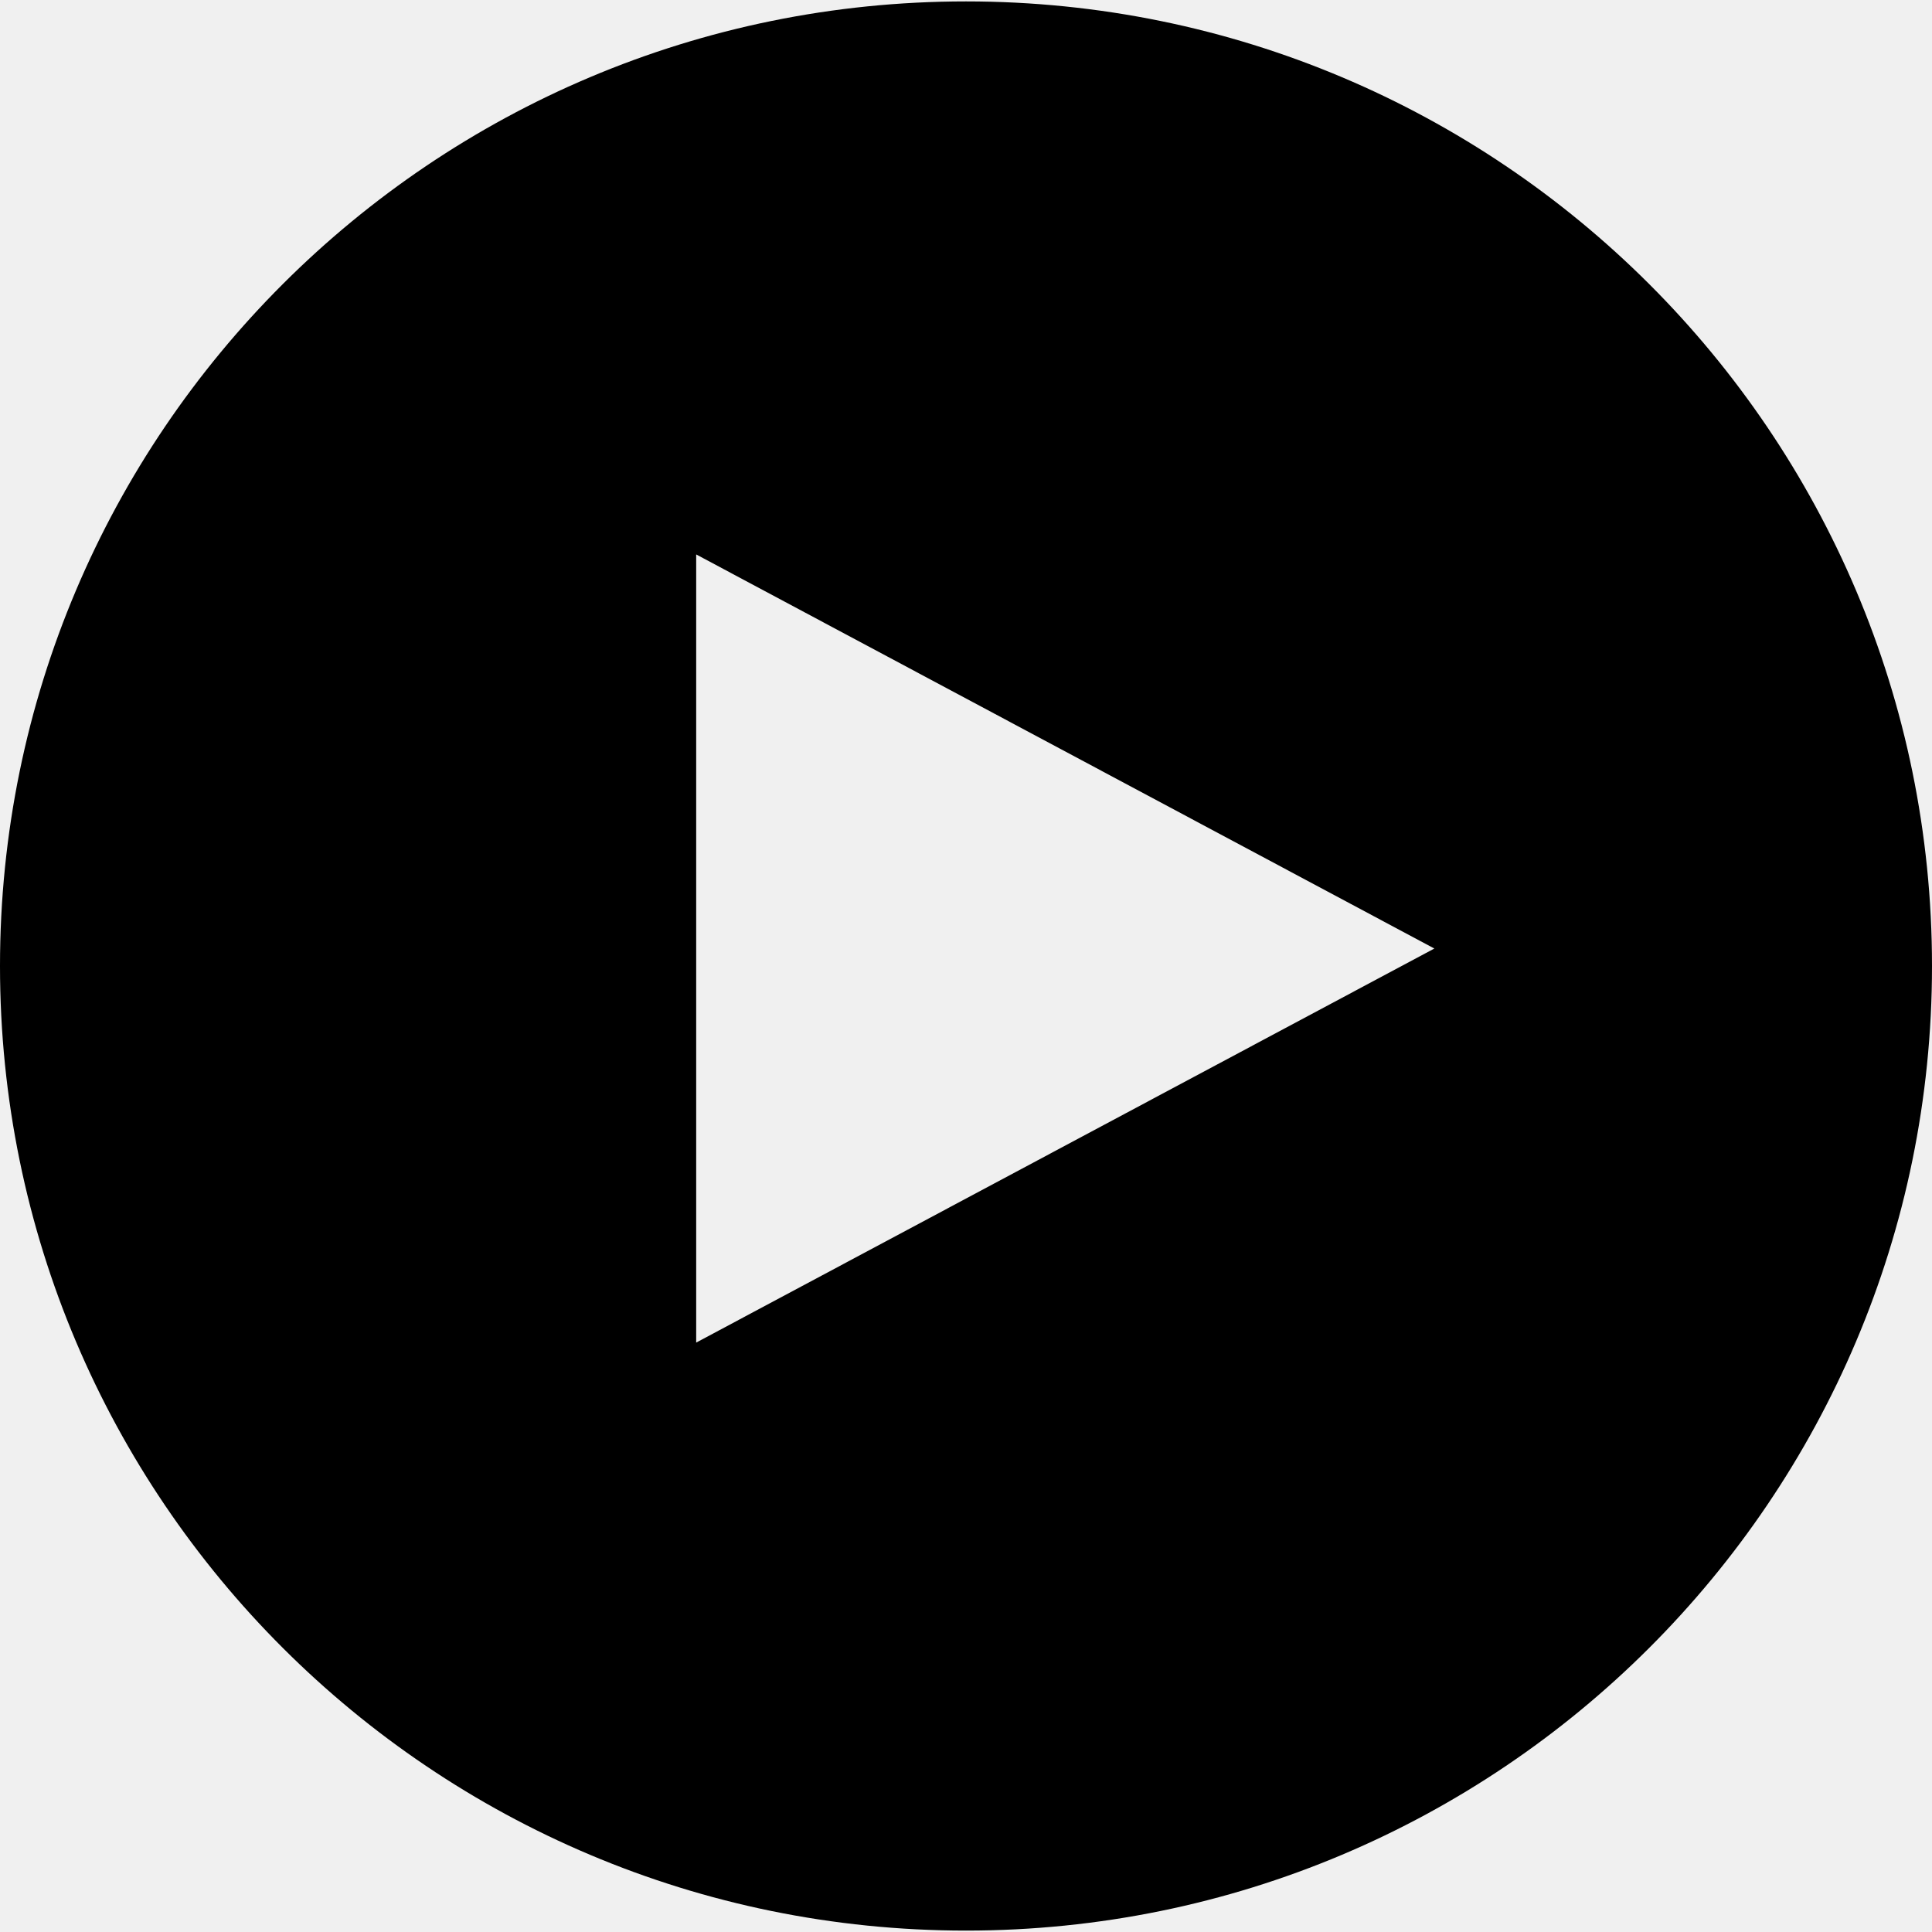
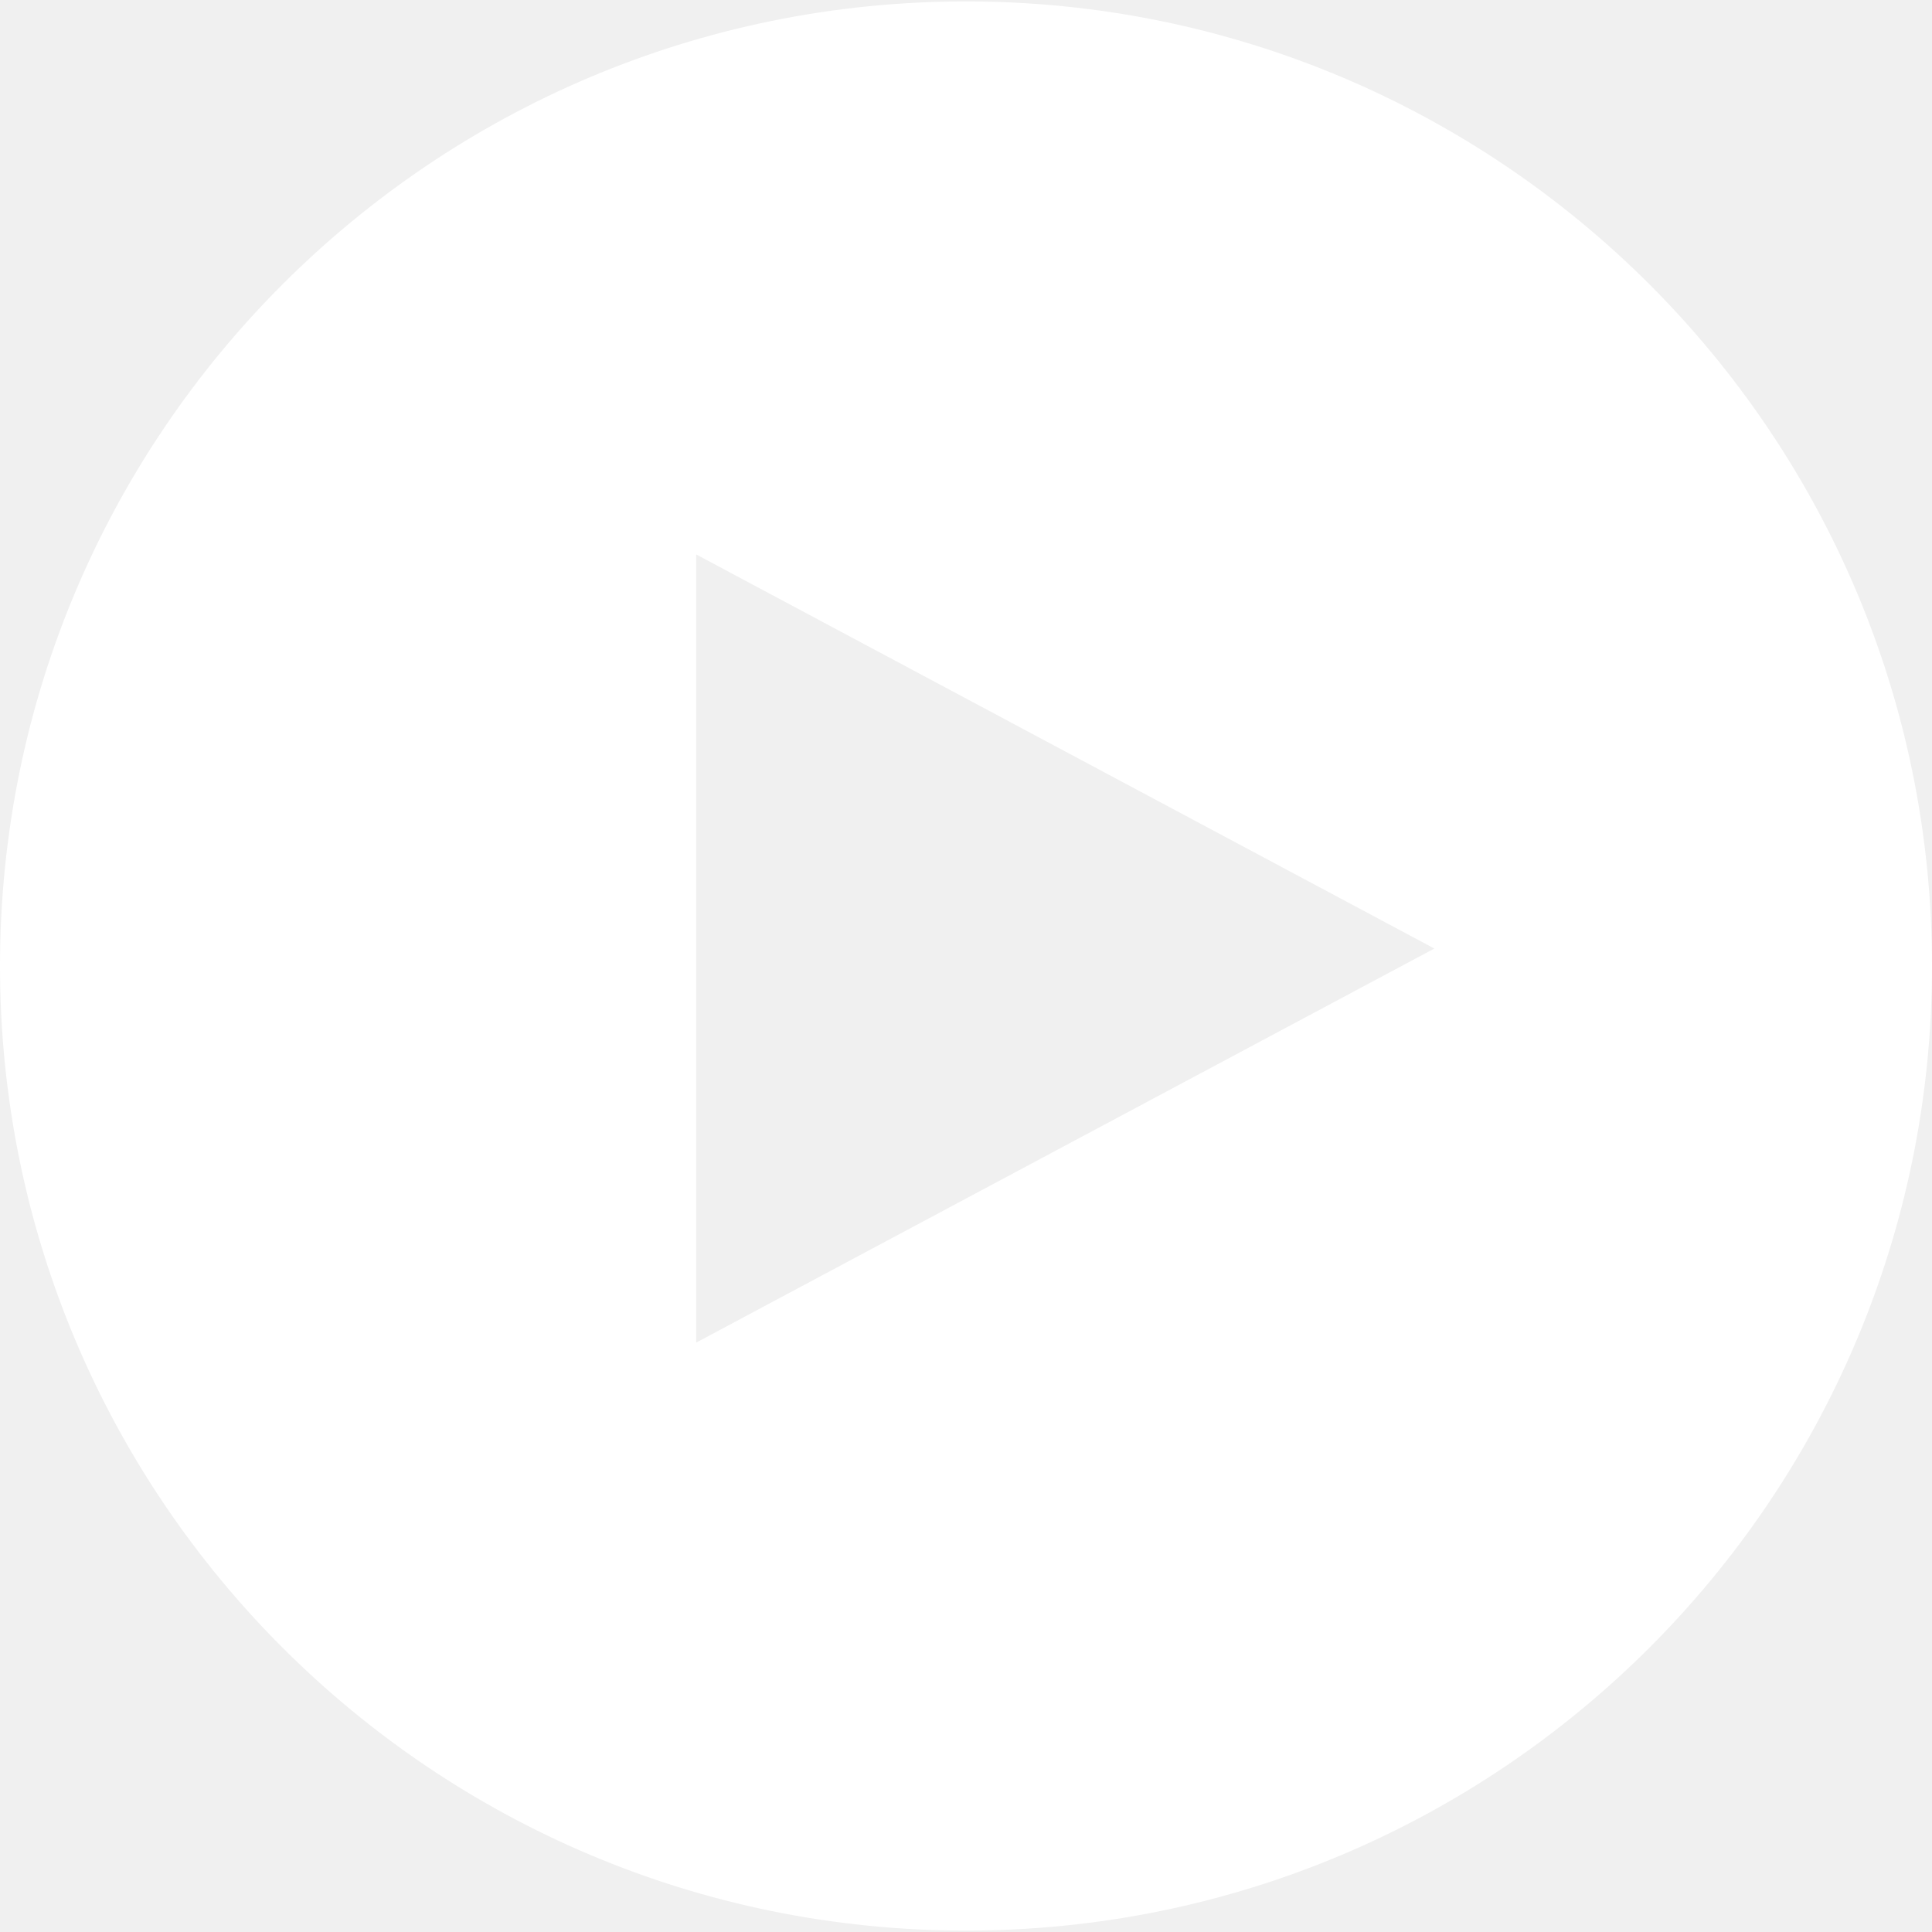
- <svg xmlns="http://www.w3.org/2000/svg" version="1.1" id="Capa_1" x="0px" y="0px" viewBox="0 0 490.718 490.718" style="enable-background:new 0 0 490.718 490.718;" xml:space="preserve">
+ <svg xmlns="http://www.w3.org/2000/svg" version="1.1" id="Capa_1" x="0px" y="0px" viewBox="0 0 490.718 490.718" xml:space="preserve">
  <g>
-     <path d="M245.359,0.359C109.852,0.359,0,110.049,0,245.358s109.852,245,245.359,245s245.359-109.691,245.359-245   S380.866,0.359,245.359,0.359z M176.828,341.011V140.824l187.489,100.098L176.828,341.011z" />
+     <path d="M245.359,0.359C109.852,0.359,0,110.049,0,245.358s109.852,245,245.359,245s245.359-109.691,245.359-245   S380.866,0.359,245.359,0.359z M176.828,341.011V140.824l187.489,100.098L176.828,341.011z" fill="#fff" />
    <g>
	</g>
    <g>
	</g>
    <g>
	</g>
    <g>
	</g>
    <g>
	</g>
    <g>
	</g>
    <g>
	</g>
    <g>
	</g>
    <g>
	</g>
    <g>
	</g>
    <g>
	</g>
    <g>
	</g>
    <g>
	</g>
    <g>
	</g>
    <g>
	</g>
  </g>
  <g>
</g>
  <g>
</g>
  <g>
</g>
  <g>
</g>
  <g>
</g>
  <g>
</g>
  <g>
</g>
  <g>
</g>
  <g>
</g>
  <g>
</g>
  <g>
</g>
  <g>
</g>
  <g>
</g>
  <g>
</g>
  <g>
</g>
</svg>
